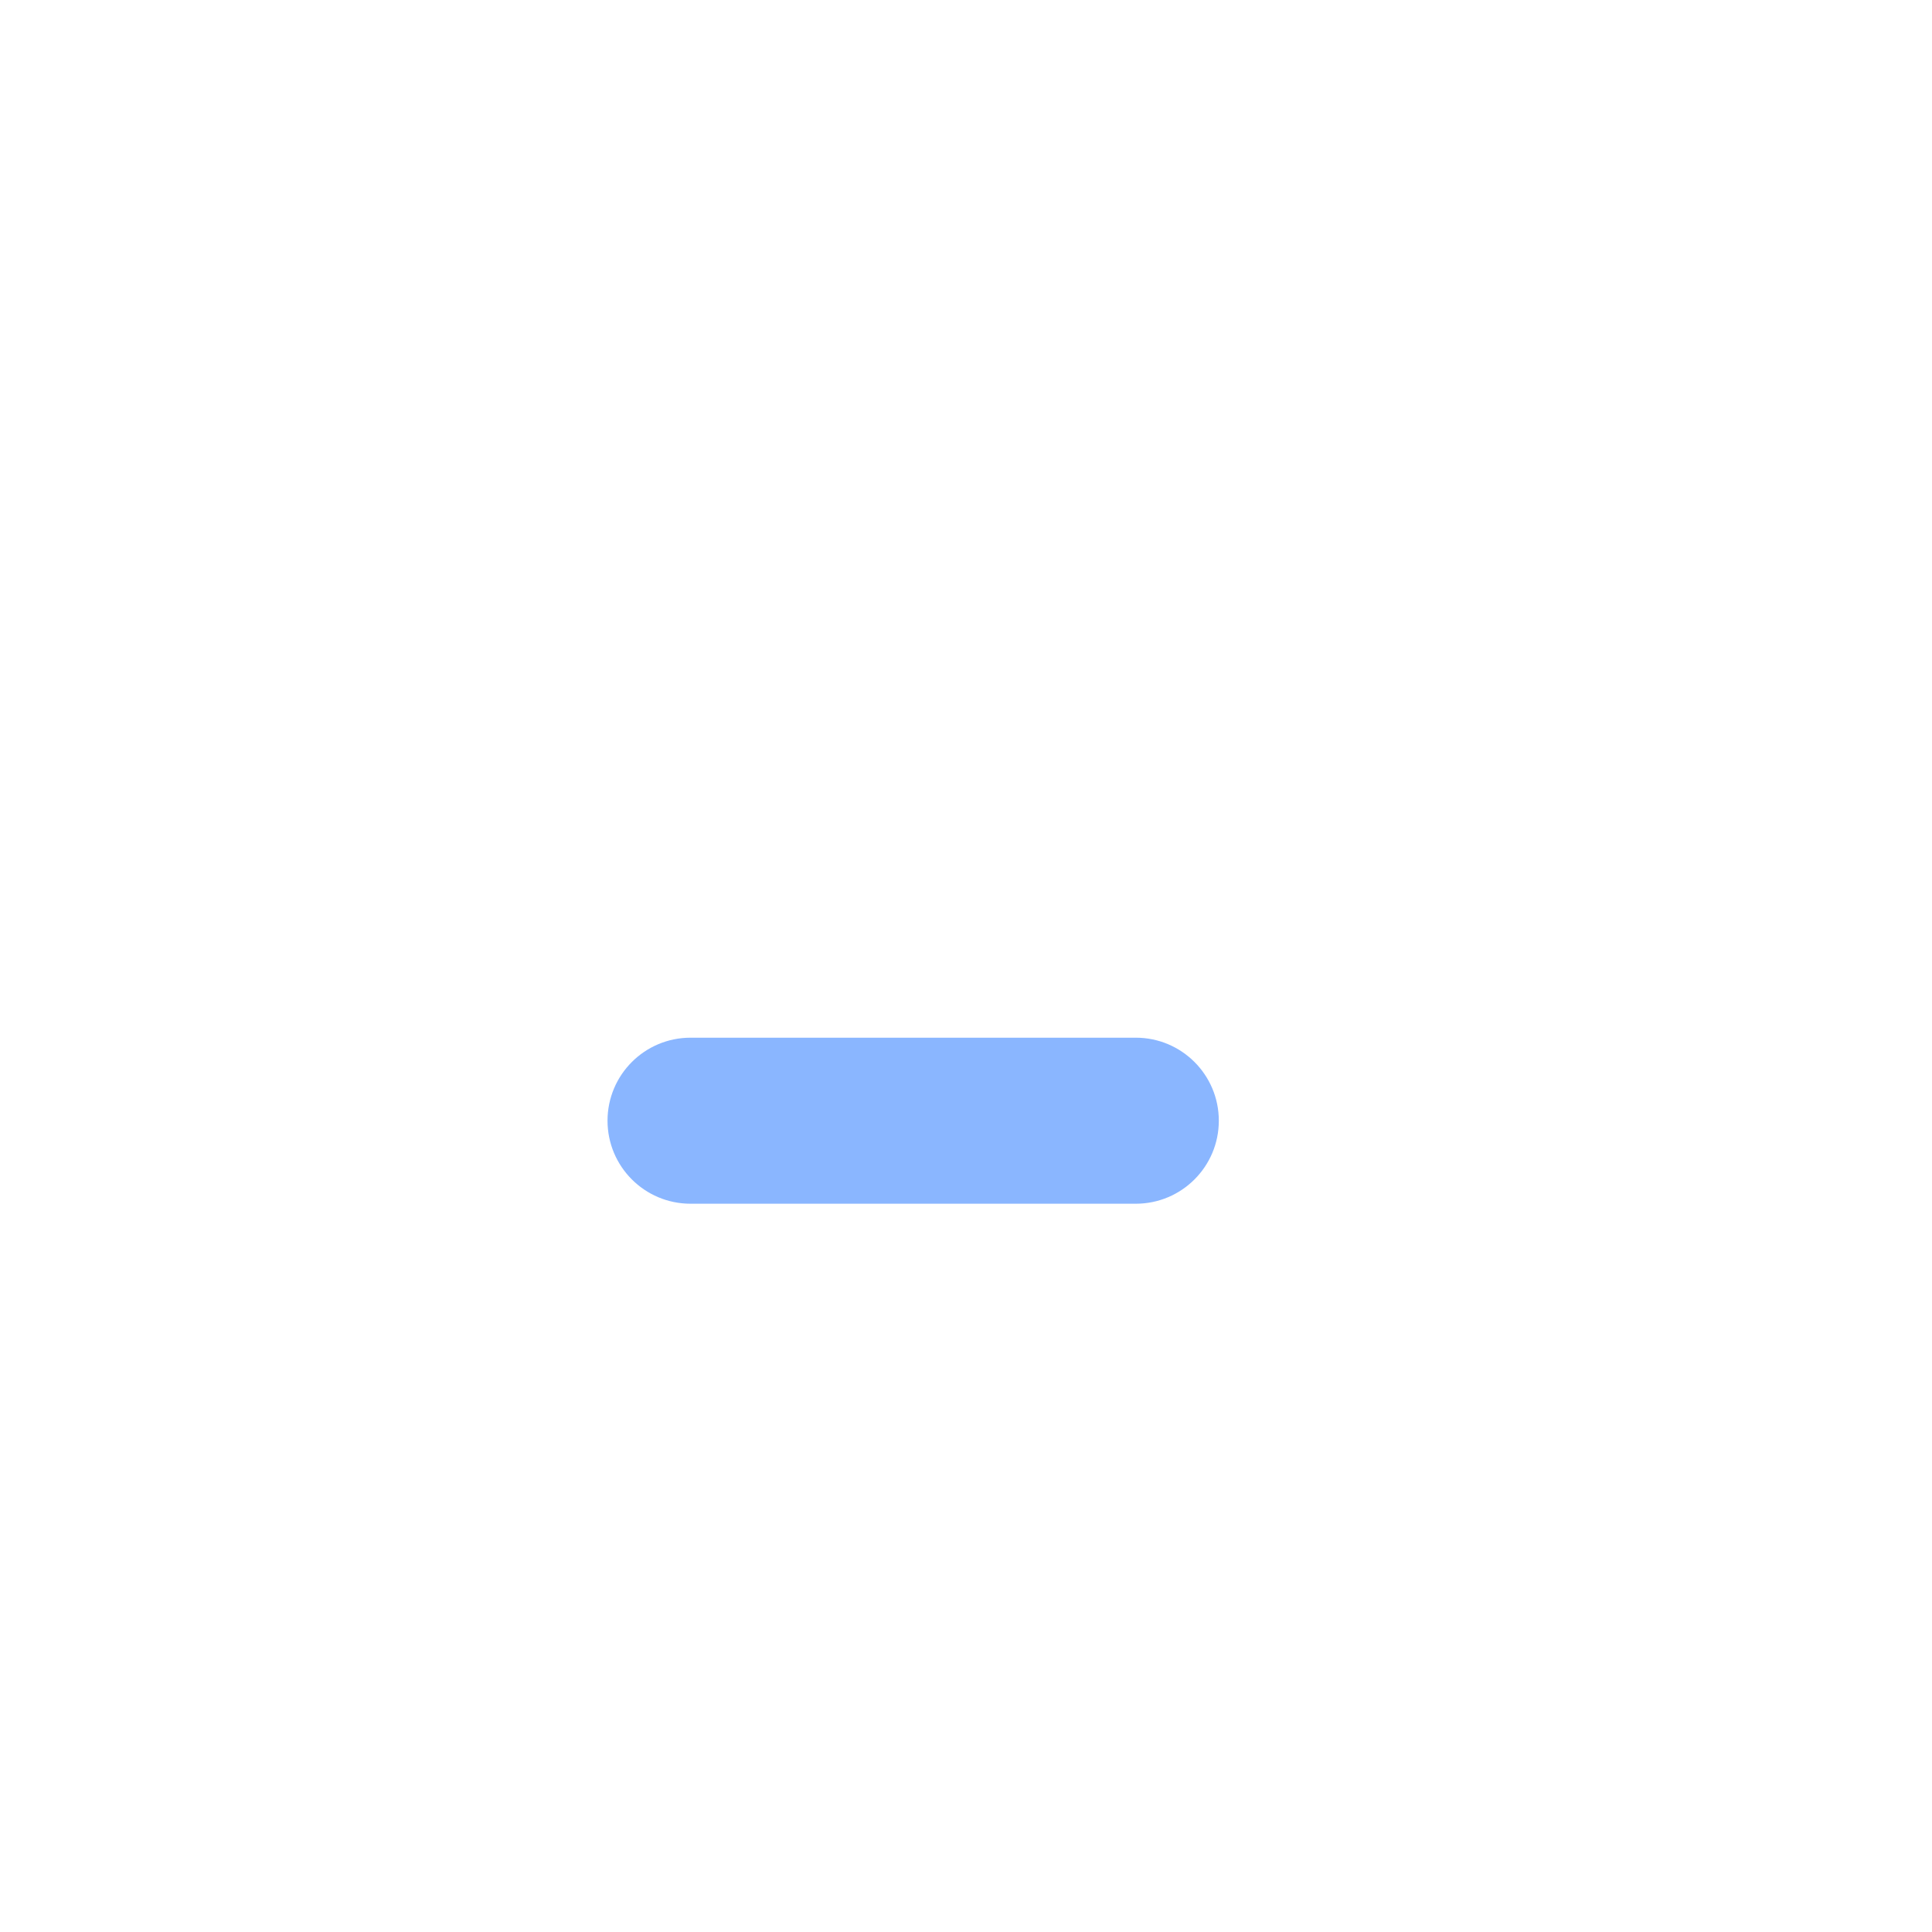
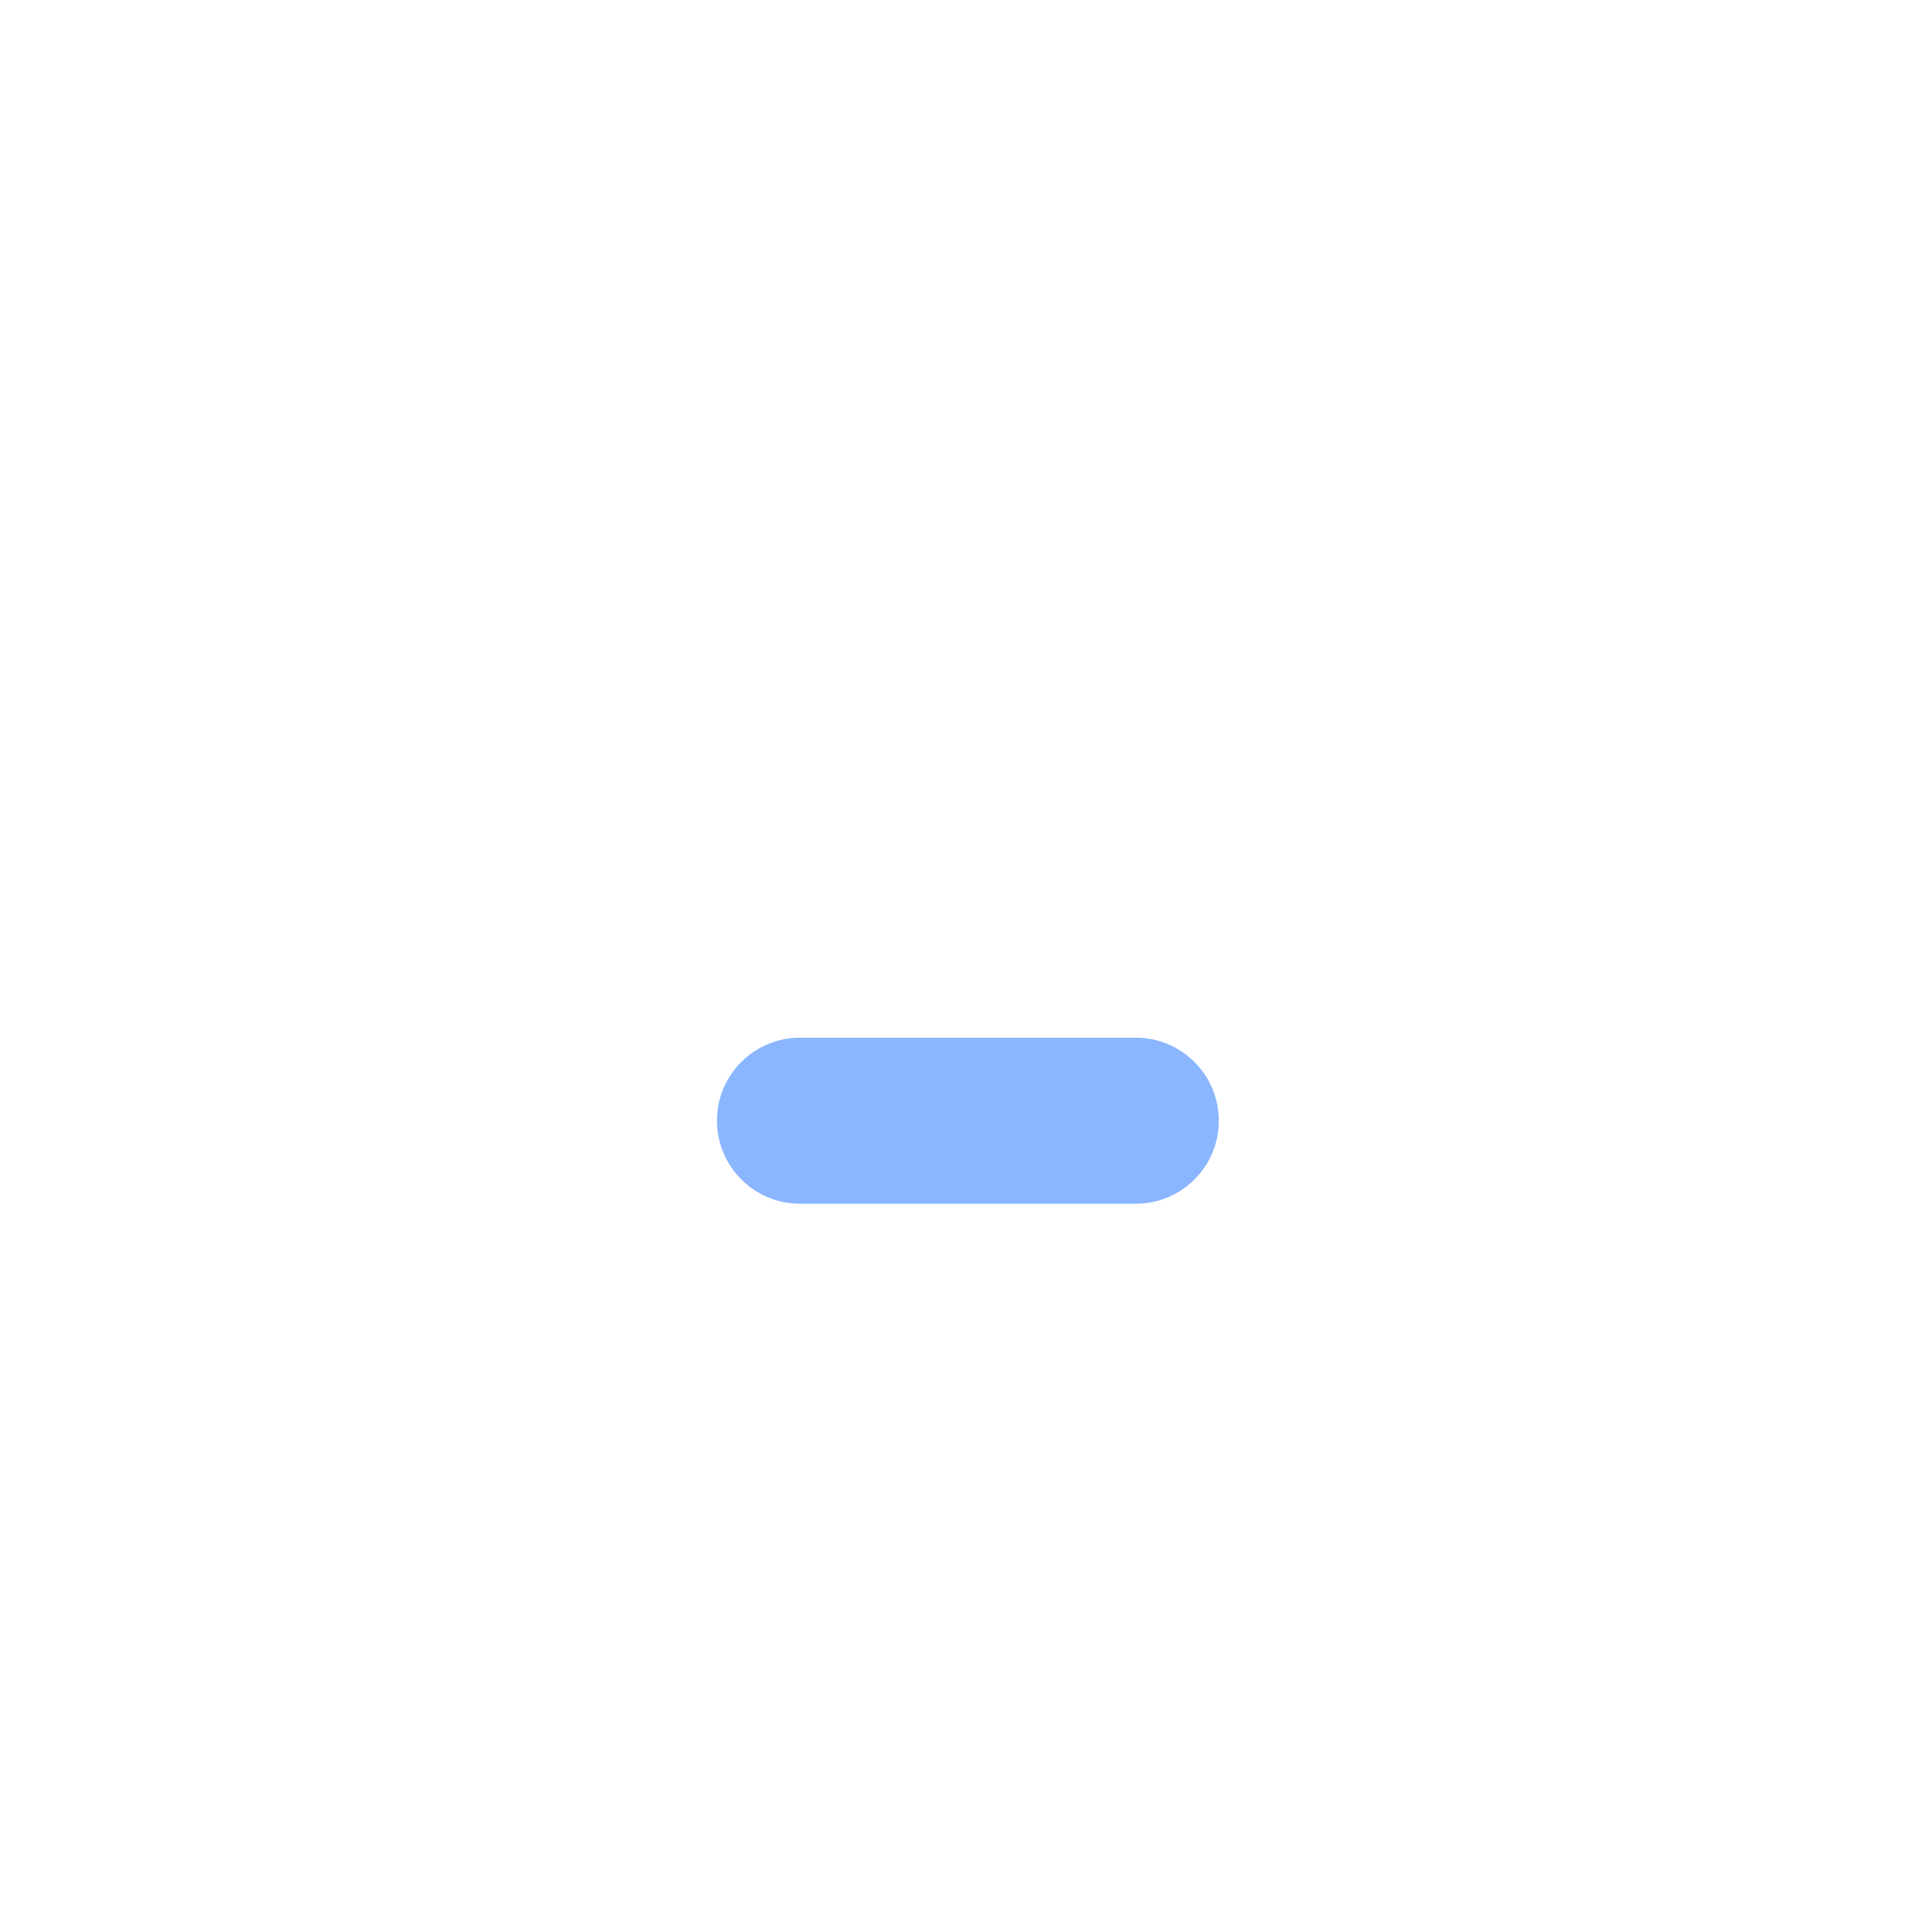
<svg xmlns="http://www.w3.org/2000/svg" viewBox="0 0 1024 1024" width="1024" height="1024">
  <rect x="322" y="347" width="396" height="88" rx="44" fill="none" />
-   <rect x="322" y="550" width="324" height="88" rx="44" fill="#8ab6ff" />
+   <rect x="380" y="550" width="266" height="88" rx="44" fill="#8ab6ff" />
  <path d="M322 288 L380 212 L438 288 V772 a40 40 0 0 1 -40 40 H362 a40 40 0 0 1 -40 -40 Z" fill="none" />
</svg>
